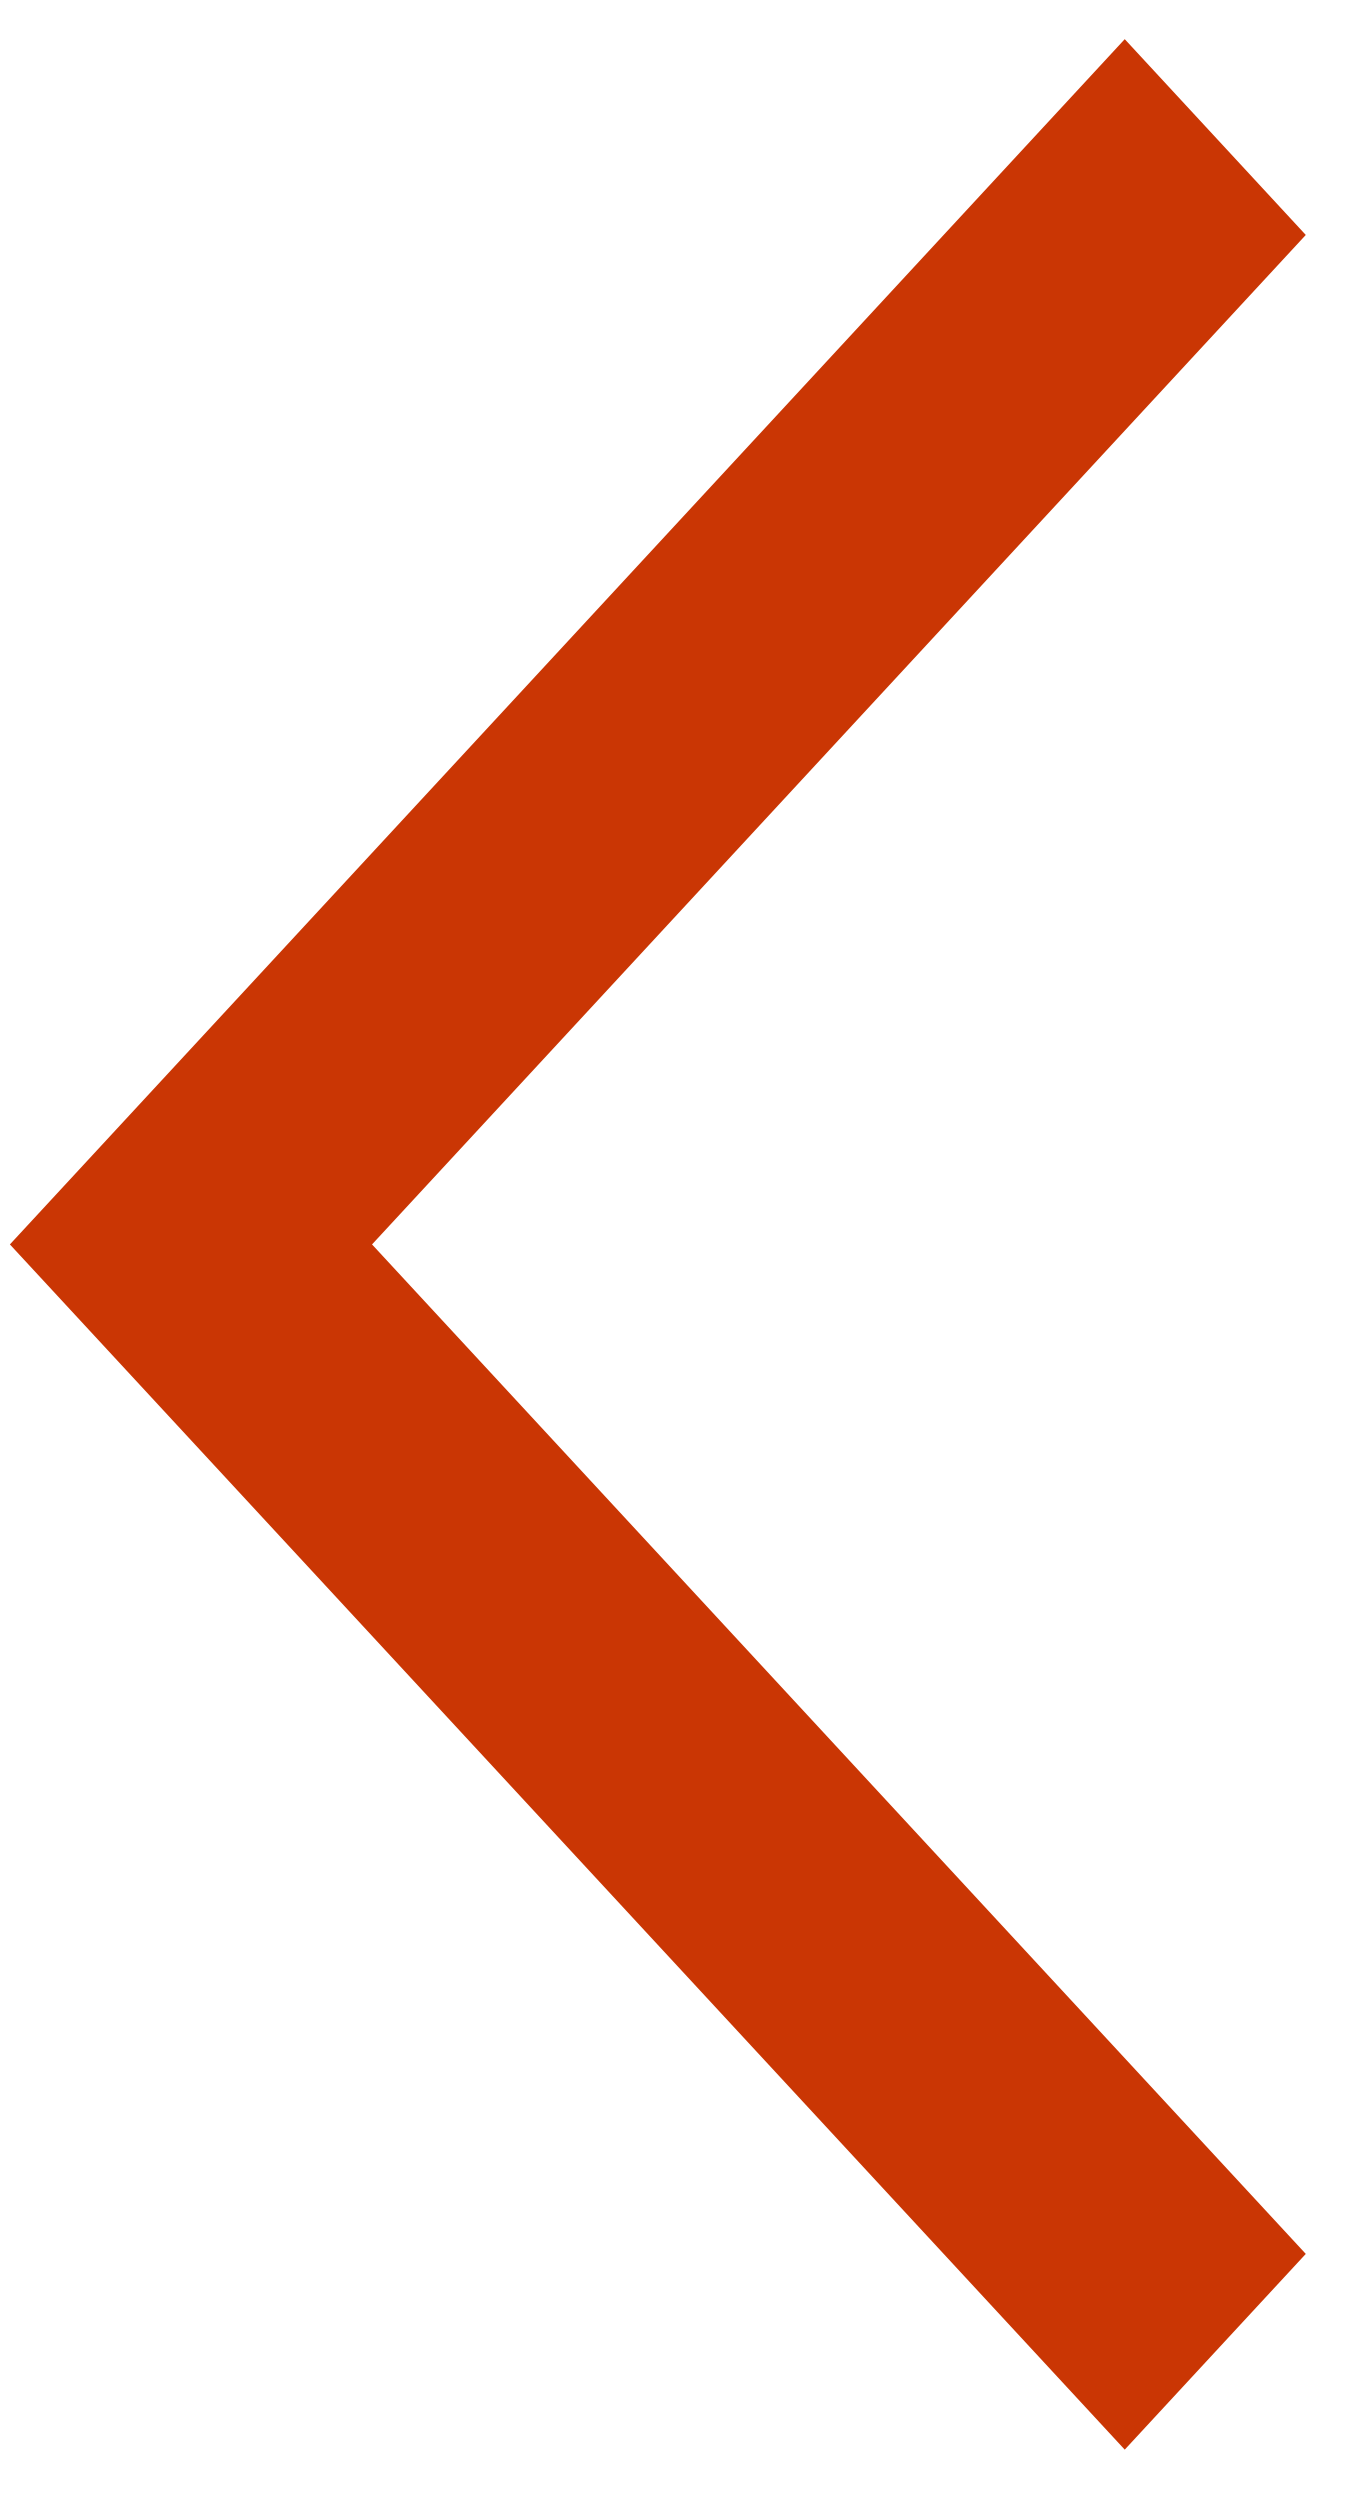
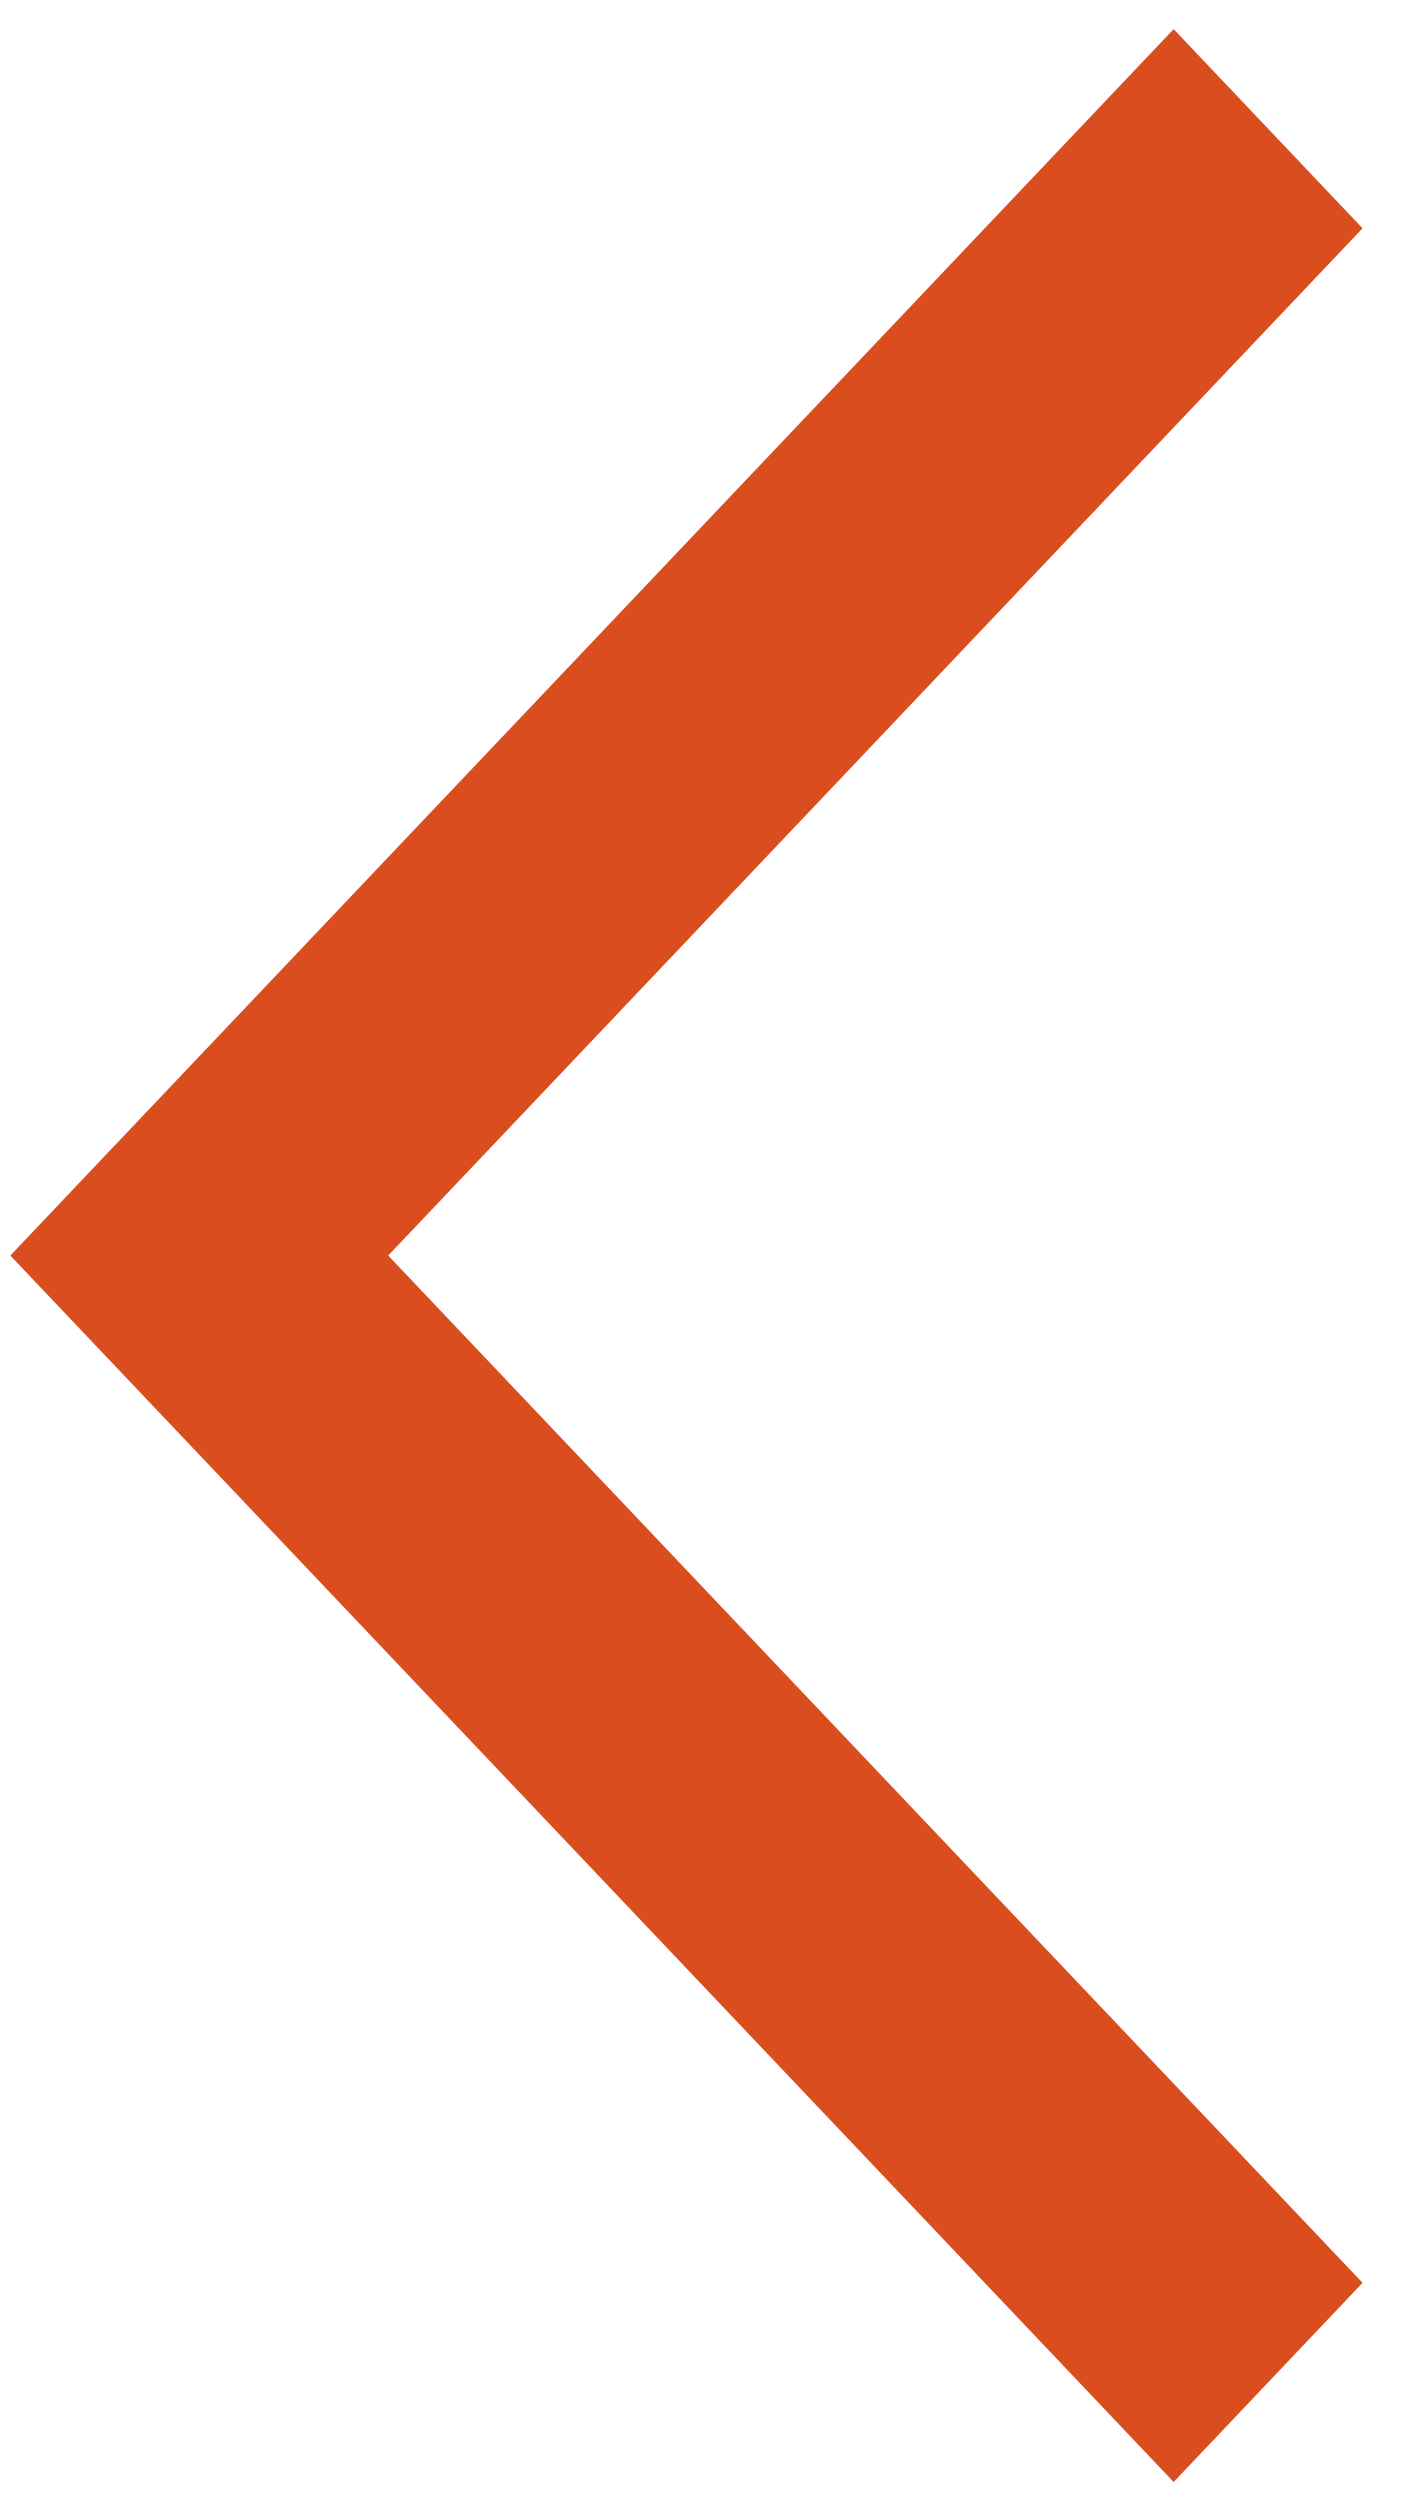
- <svg xmlns="http://www.w3.org/2000/svg" viewBox="0 0 26 48" fill="none">
-   <path fill-rule="evenodd" clip-rule="evenodd" d="M7.143 23.893L25.071 43.275L21.595 47.033L0.19 23.893L21.595 0.752L25.071 4.511L7.143 23.893Z" fill="#CA3604" />
+ <svg xmlns="http://www.w3.org/2000/svg" viewBox="0 0 26 46" fill="none">
+   <path fill-rule="evenodd" clip-rule="evenodd" d="M7.143 23.102L25.071 42.004L21.595 45.669L0.19 23.102L21.595 0.536L25.071 4.201L7.143 23.102Z" fill="#DA4D1F" />
</svg>
